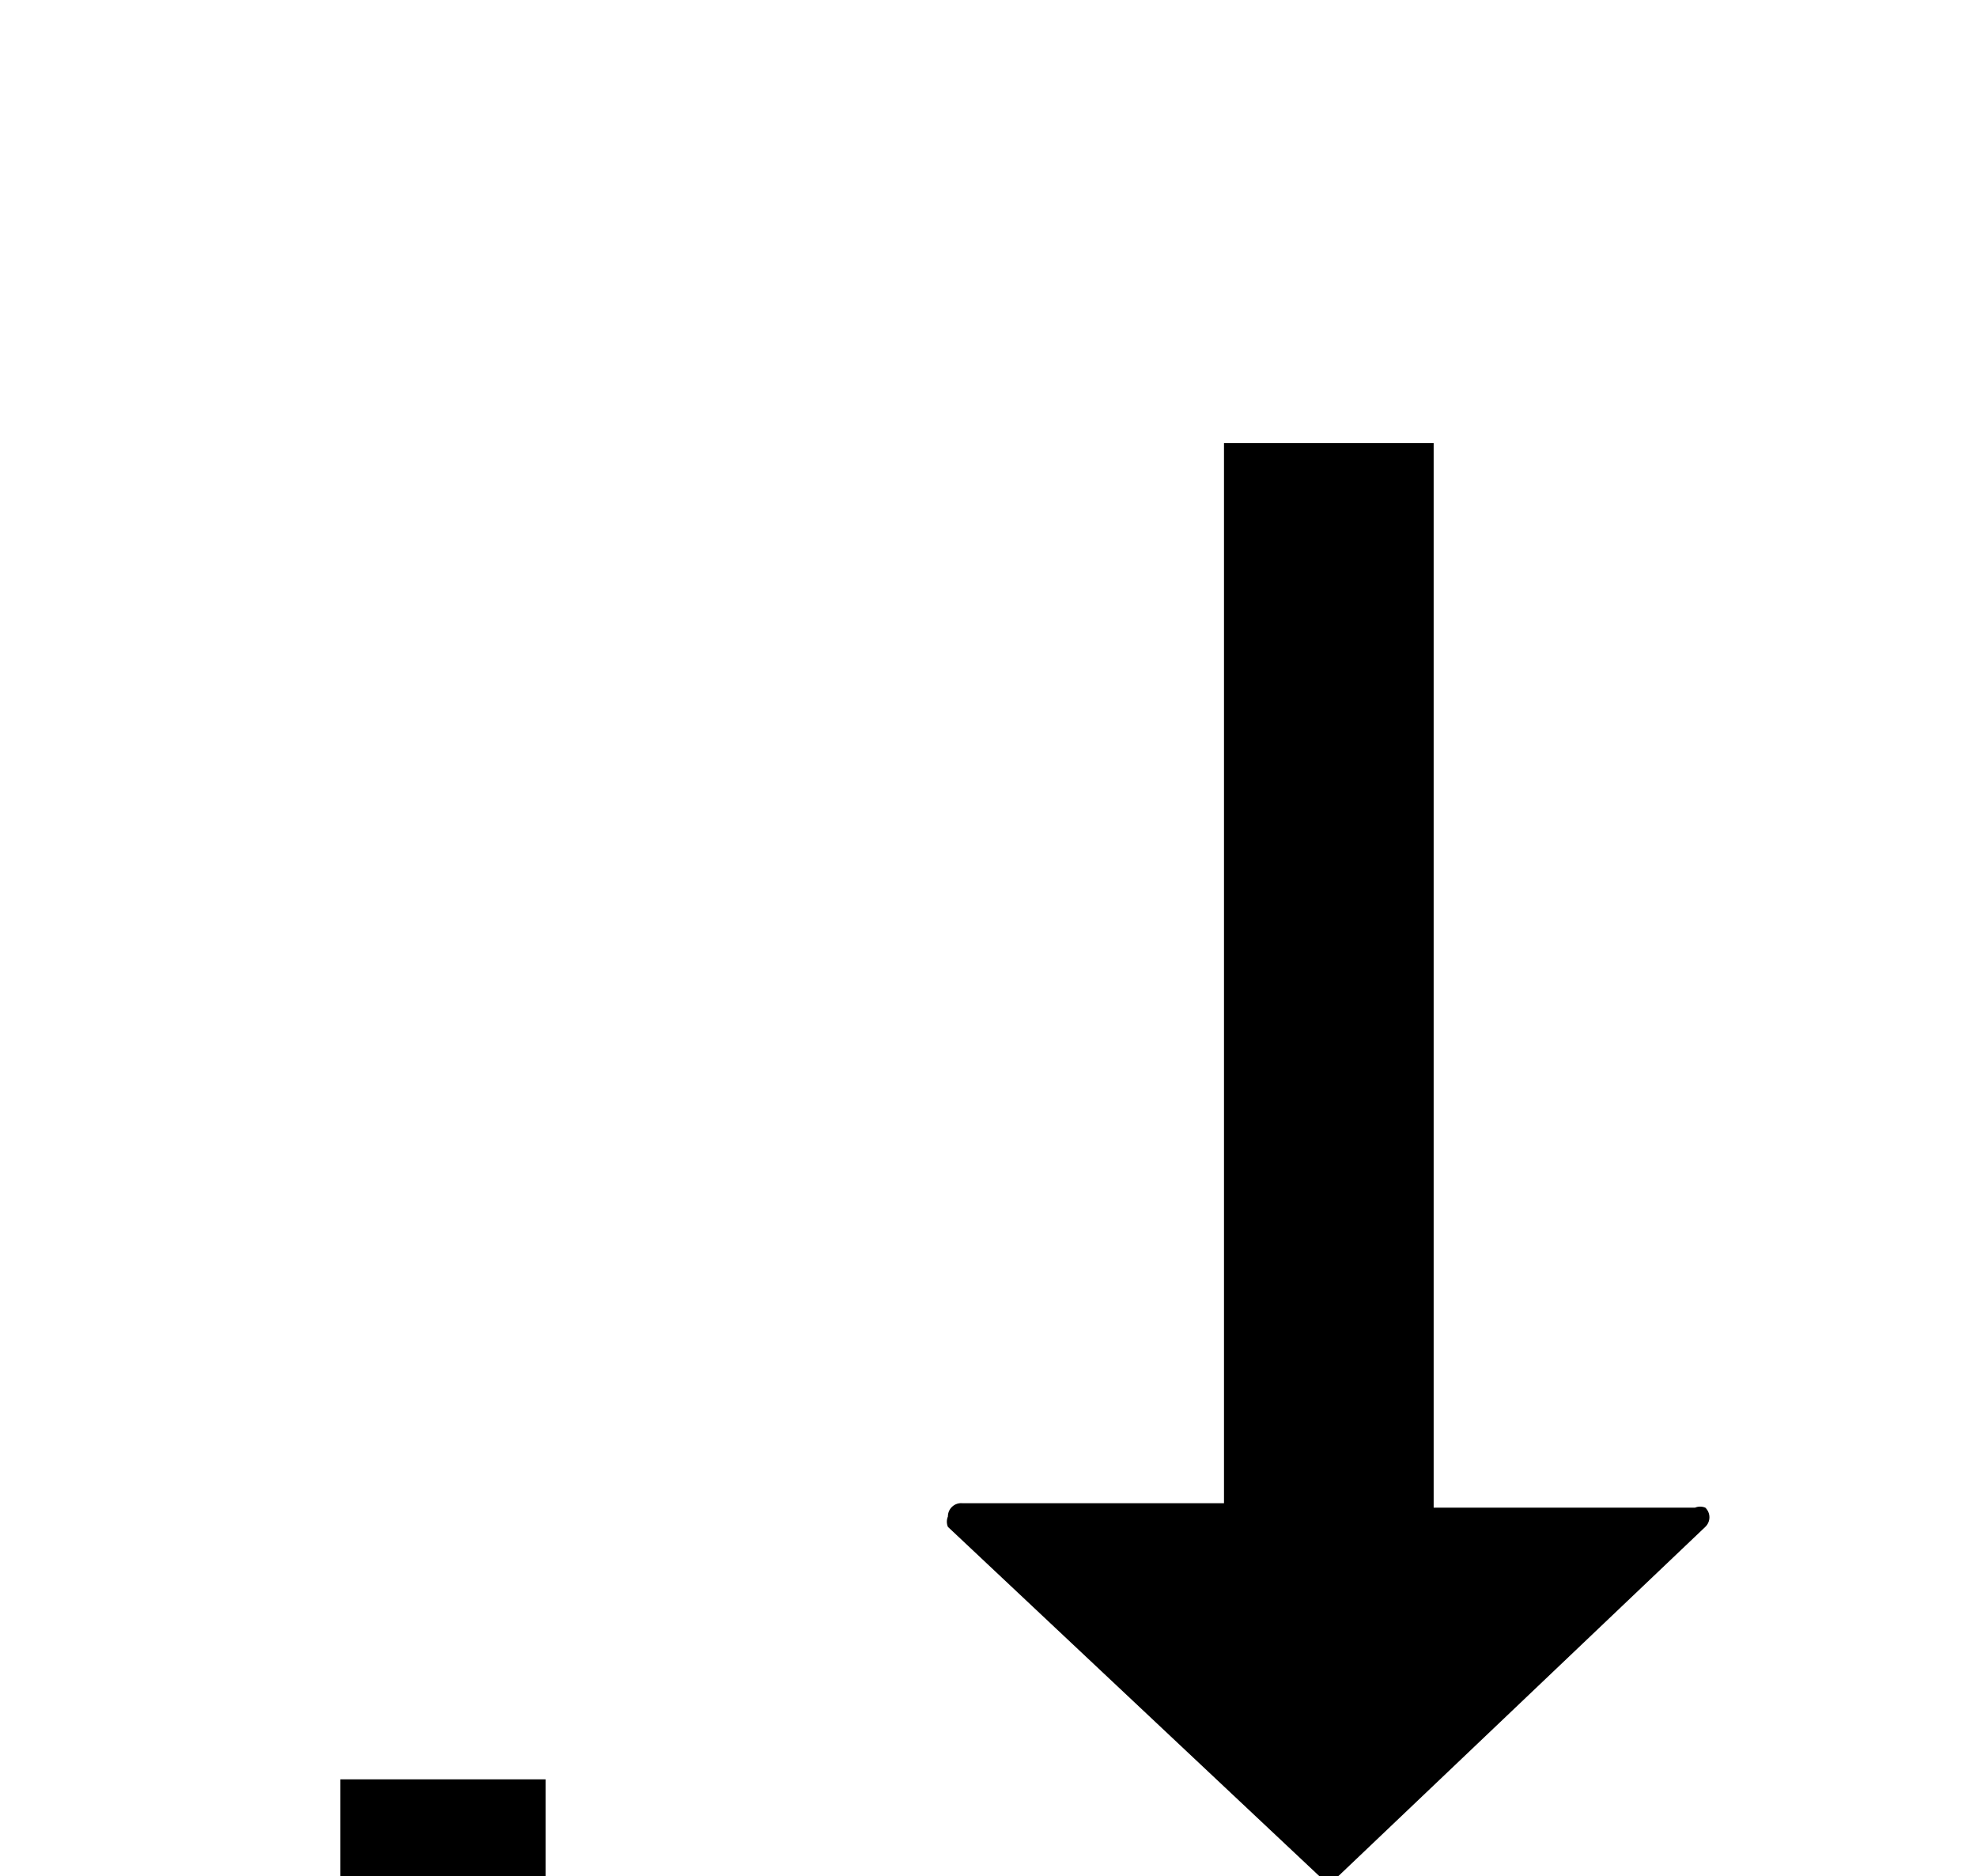
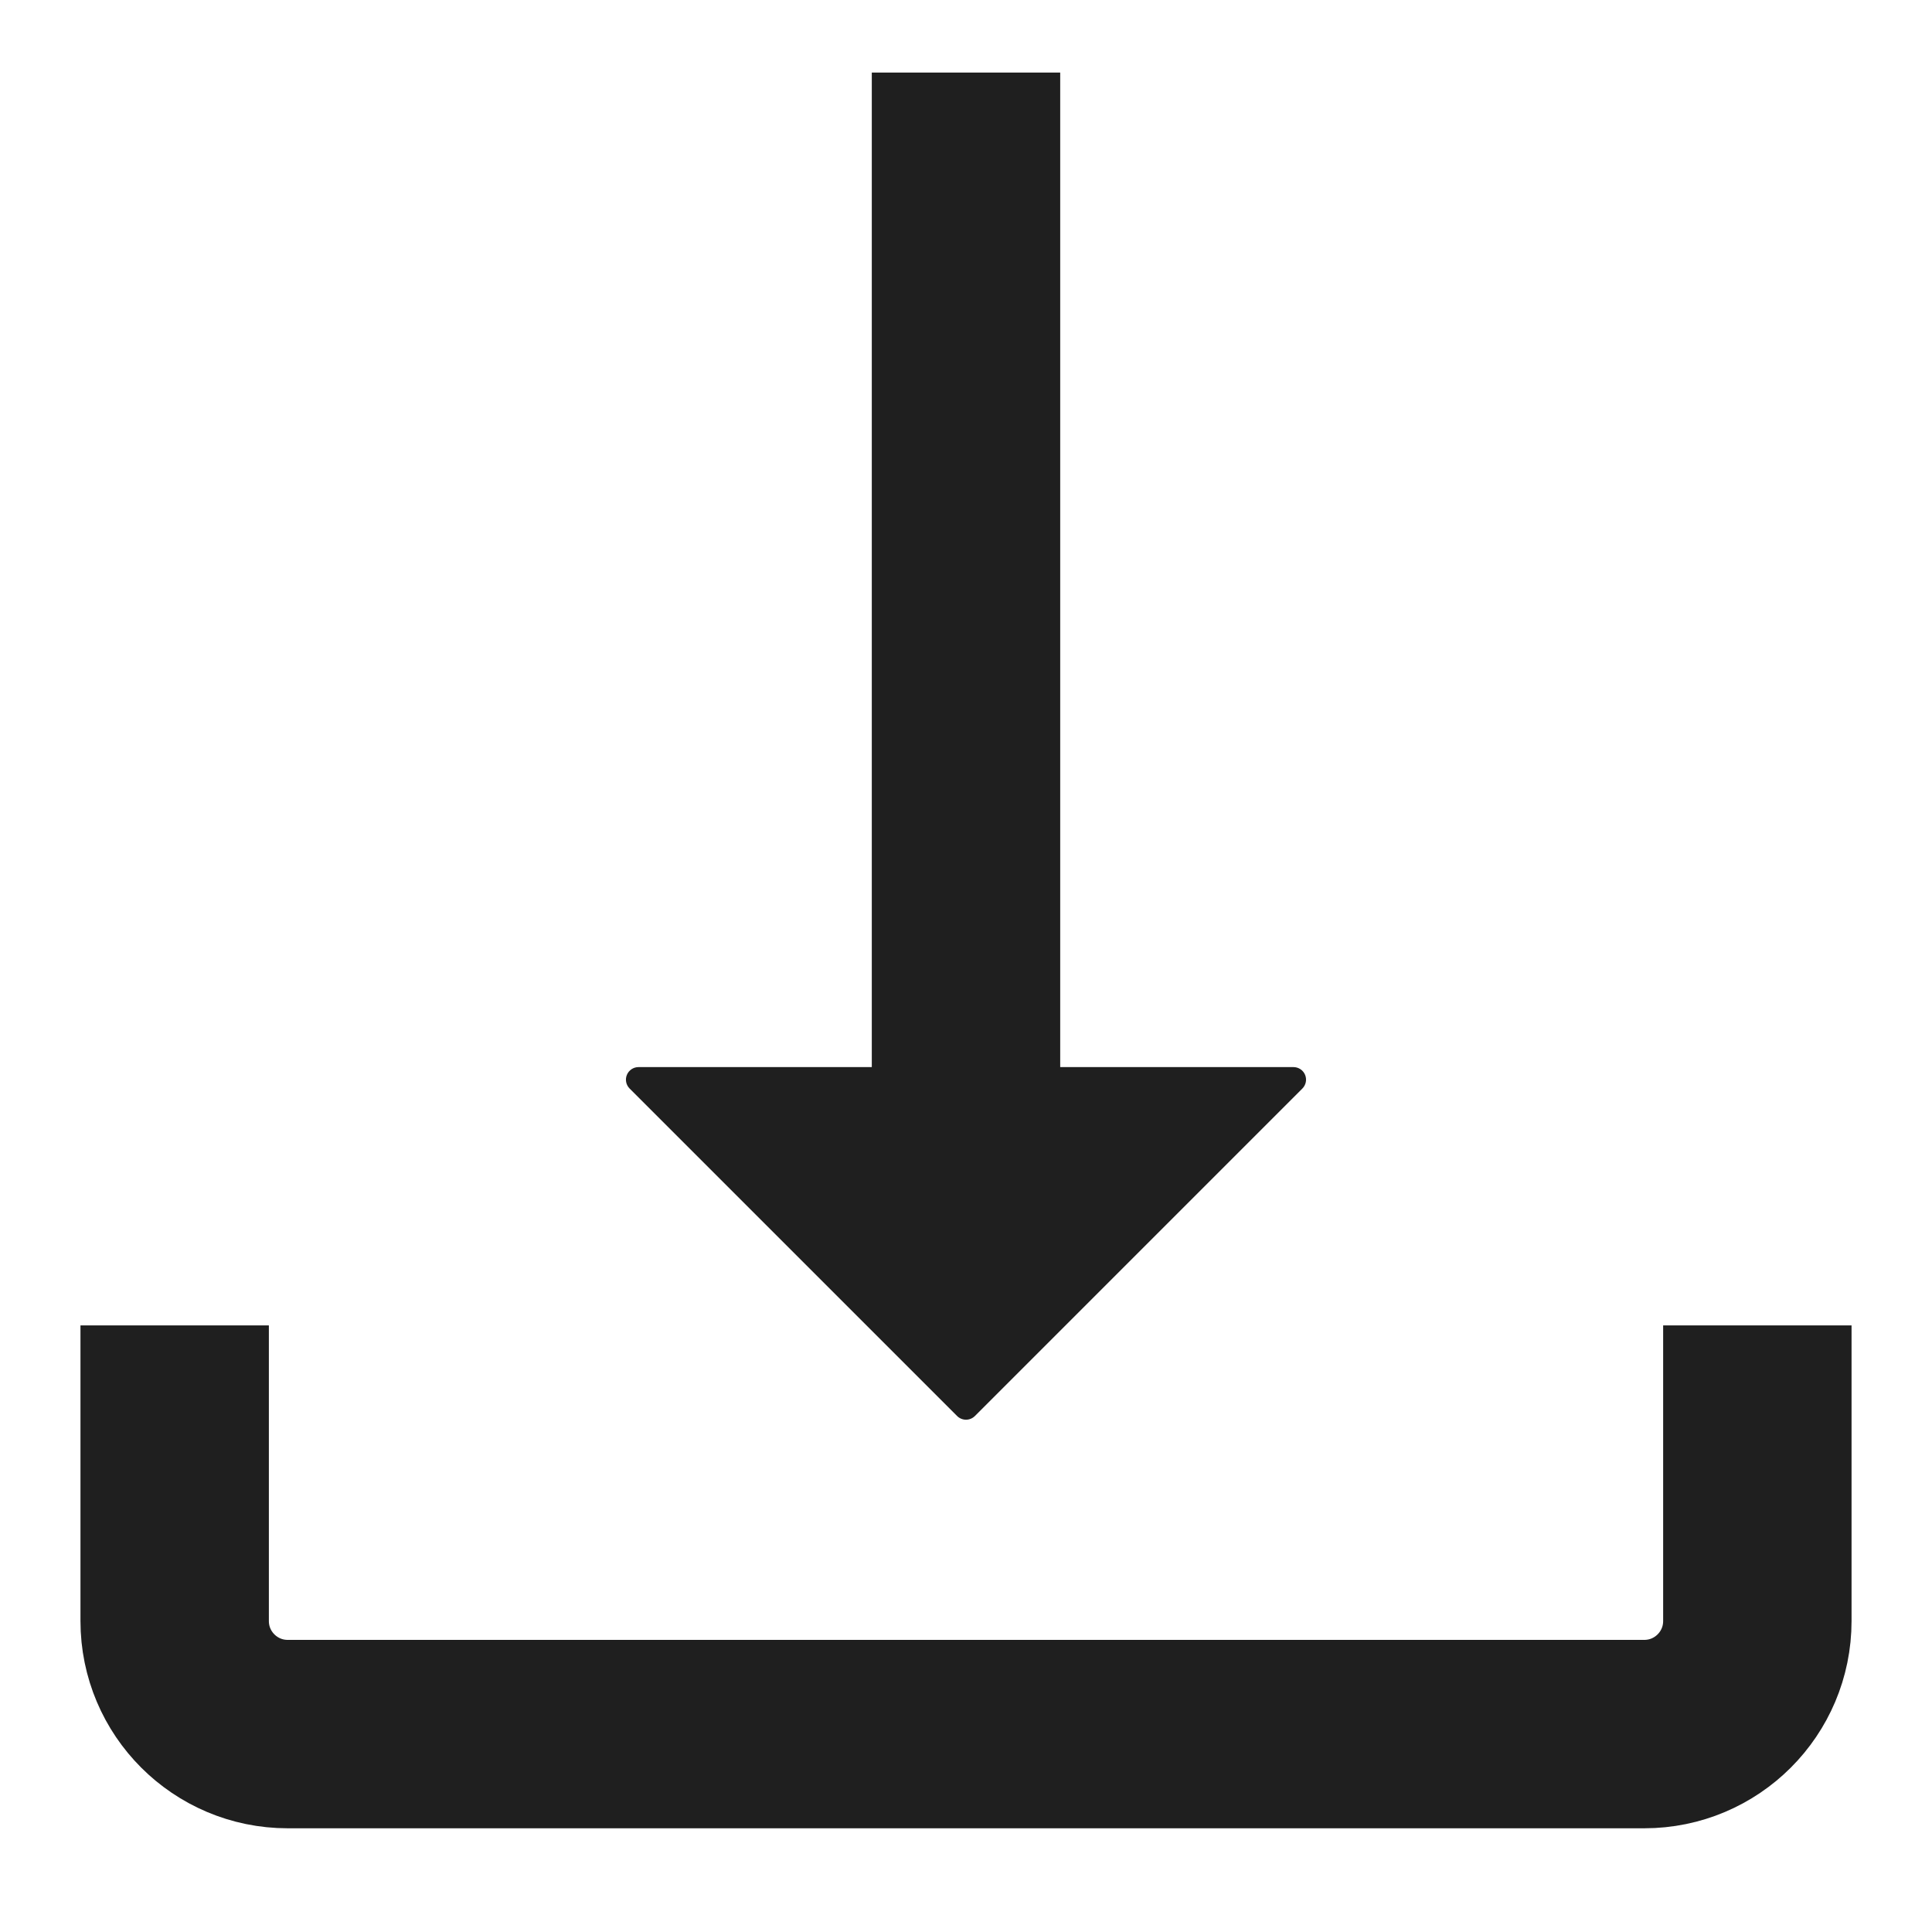
- <svg xmlns="http://www.w3.org/2000/svg" width="13.39" height="12.7" viewBox="0 0 13.39 12.7">
-   <path d="M15,12.05v2.13a.84.84,0,0,1-.86.82H3.86A.84.84,0,0,1,3,14.18V12.05" fill="none" stroke="currentColor" stroke-width="1.39" />
-   <path d="M11.55,10.21a.09.09,0,0,0-.07,0H9.71V3H8.29v7.18H6.52a.09.09,0,0,0-.1.09.09.09,0,0,0,0,.07L8.93,12.7a.1.1,0,0,0,.14,0l2.48-2.36A.09.09,0,0,0,11.55,10.21Z" fill="currentColor" fill-rule="evenodd" />
+ <svg xmlns="http://www.w3.org/2000/svg" width="100" height="100">
+   <g fill="none" fill-rule="evenodd">
+     <path d="M90.96 68.602v15.303a5.851 5.851 0 0 1-5.852 5.851H14.892a5.851 5.851 0 0 1-5.851-5.851V68.602" stroke="#1F1F1F" stroke-width="9.752" />
+     <path fill="#1F1F1F" d="M45.124 3.756h9.752V62.27h-9.752z" />
+     <path d="m50.46 73.294 16.95-16.951a.65.65 0 0 0-.459-1.11H33.049a.65.65 0 0 0-.46 1.11l16.951 16.95a.65.65 0 0 0 .92 0Z" fill="#1F1F1F" />
+   </g>
</svg>
